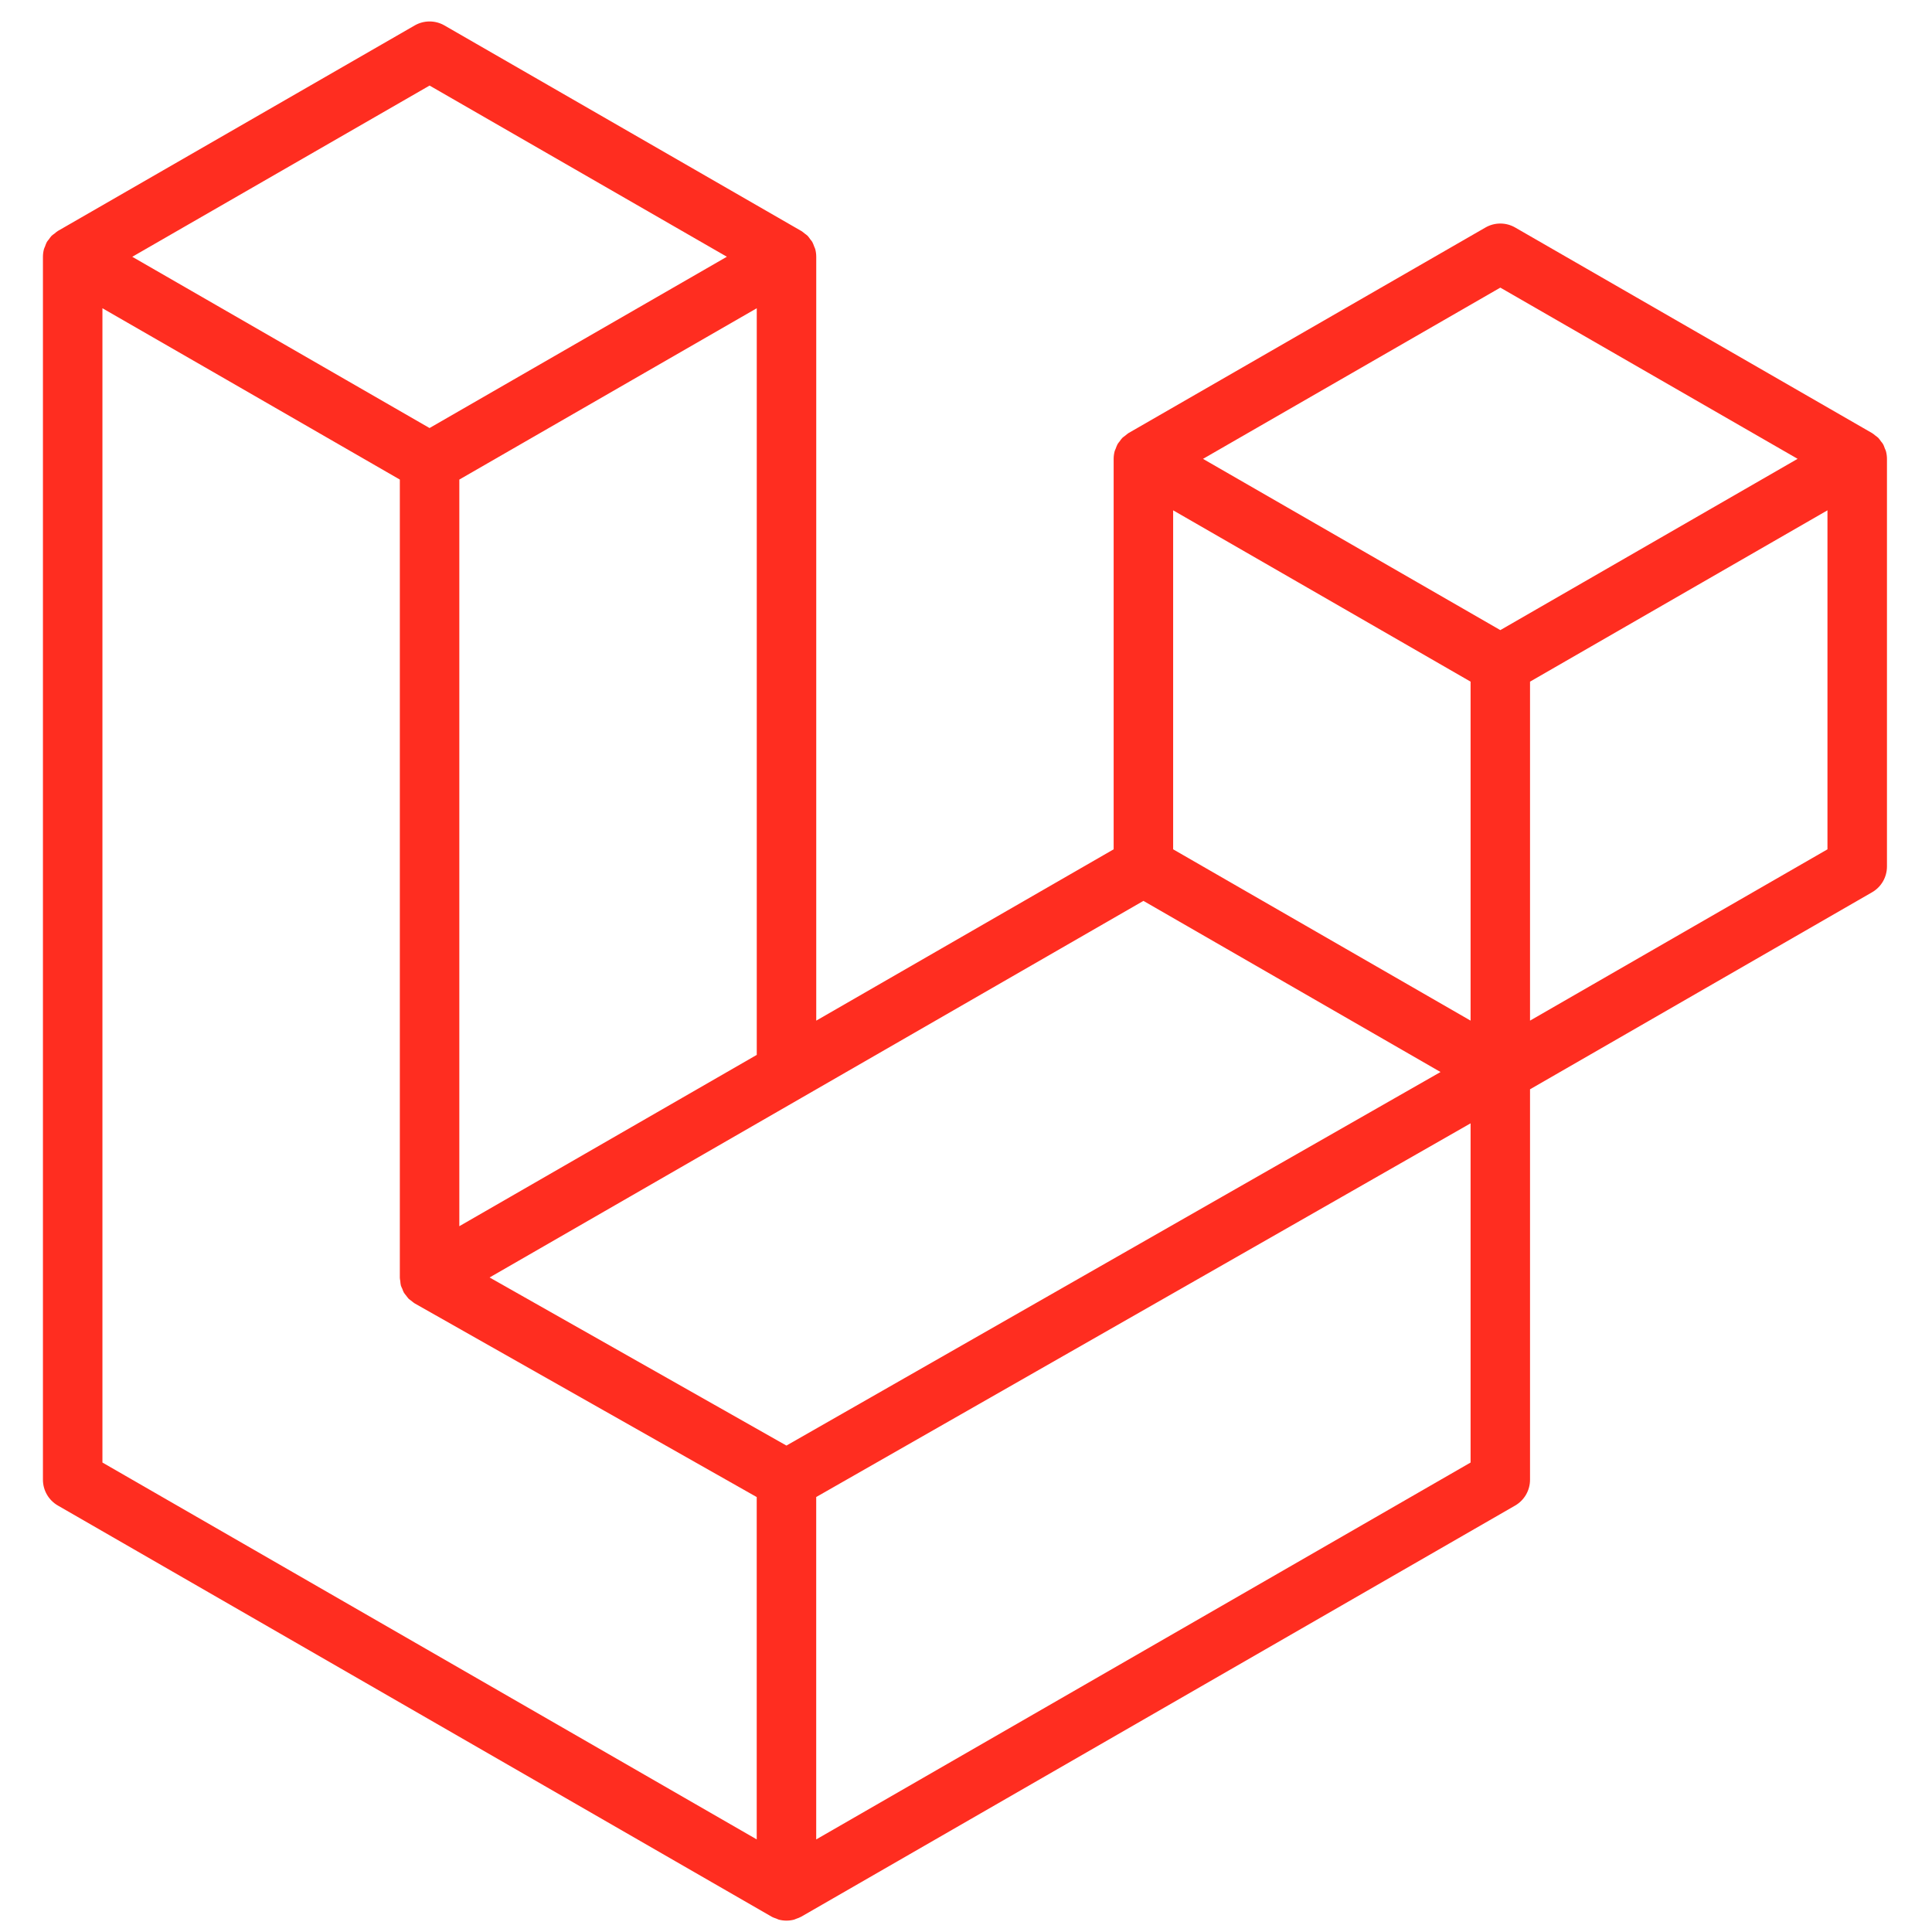
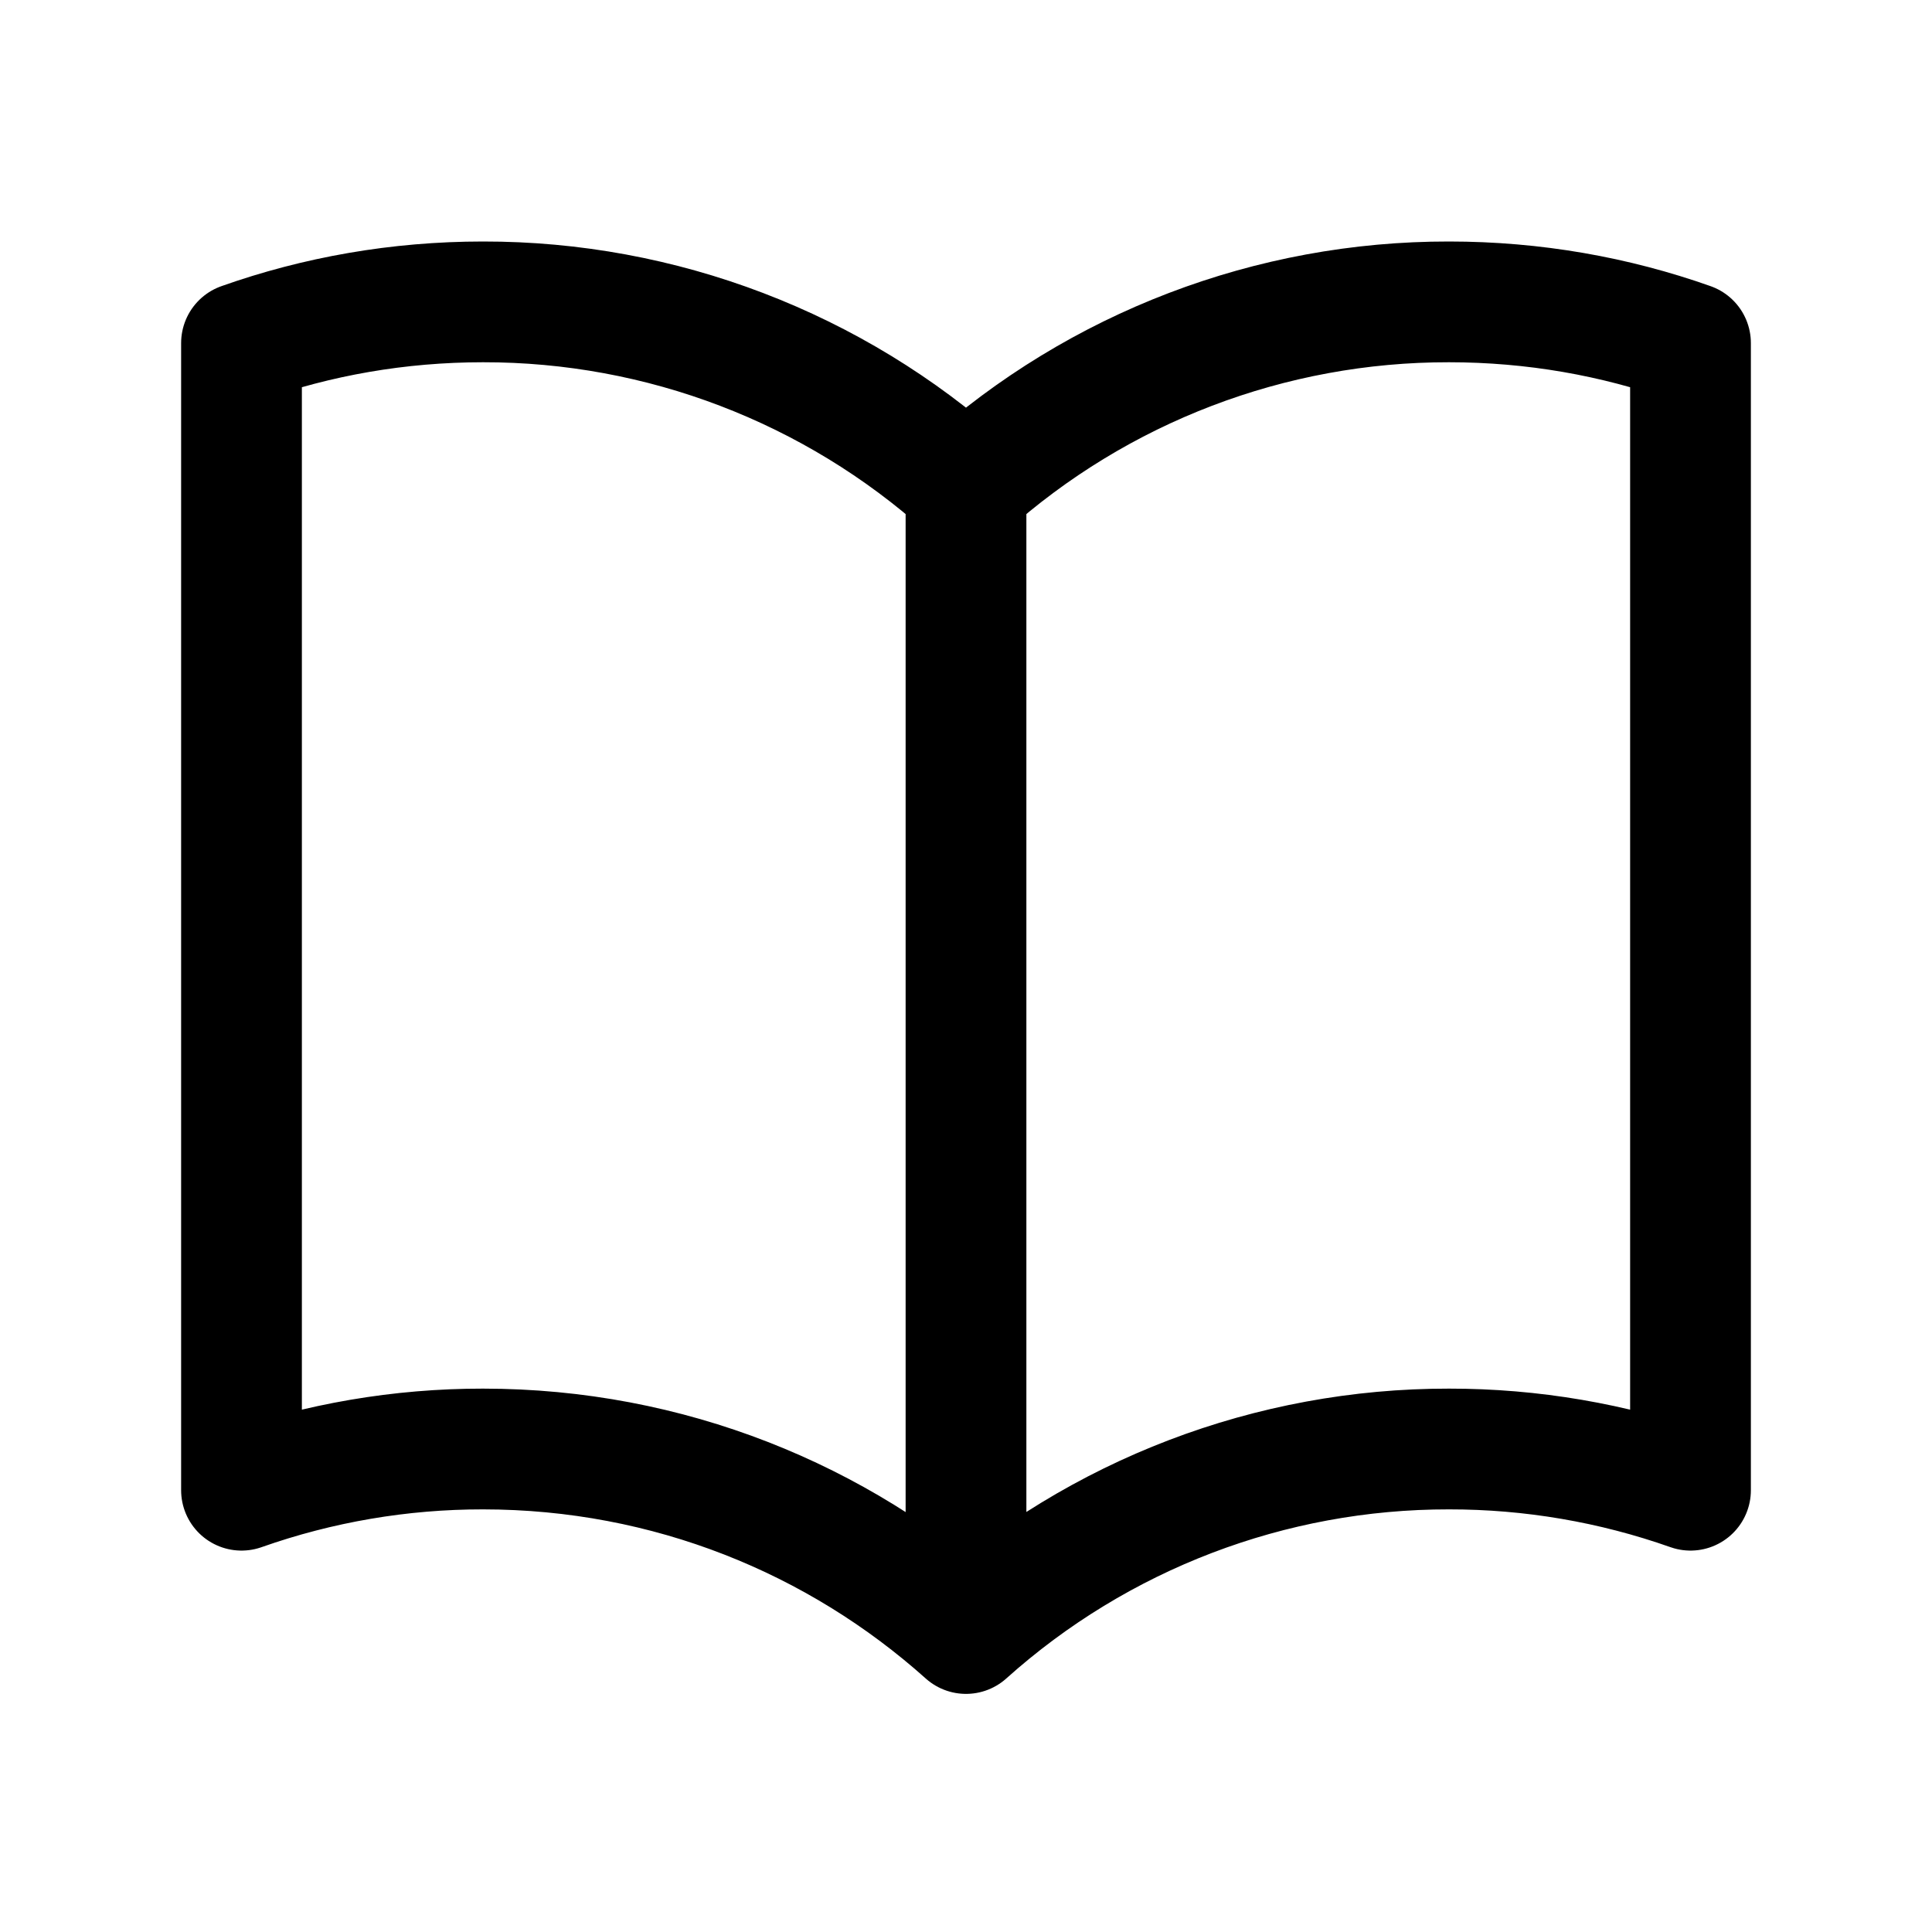
- <svg xmlns="http://www.w3.org/2000/svg" width="166" height="166" viewBox="0 0 166 166" fill="none">
-   <path fill-rule="evenodd" clip-rule="evenodd" d="M162.041 38.759C162.099 38.977 162.129 39.201 162.13 39.426V74.452C162.13 74.902 162.011 75.344 161.786 75.733C161.561 76.122 161.237 76.444 160.847 76.668L131.462 93.594V127.141C131.462 128.054 130.977 128.897 130.186 129.357L68.847 164.683C68.707 164.763 68.554 164.814 68.401 164.868C68.343 164.887 68.289 164.922 68.228 164.938C67.8 165.051 67.349 165.051 66.92 164.938C66.85 164.919 66.786 164.881 66.719 164.855C66.579 164.804 66.432 164.76 66.298 164.683L4.972 129.357C4.583 129.133 4.259 128.81 4.034 128.421C3.808 128.032 3.69 127.591 3.689 127.141L3.689 22.063C3.689 21.834 3.721 21.61 3.779 21.393C3.798 21.32 3.843 21.253 3.868 21.179C3.916 21.045 3.961 20.908 4.031 20.783C4.079 20.7 4.149 20.633 4.206 20.557C4.28 20.454 4.347 20.349 4.433 20.26C4.506 20.186 4.602 20.132 4.685 20.068C4.778 19.992 4.861 19.909 4.966 19.848L35.633 2.185C36.022 1.961 36.462 1.844 36.91 1.844C37.358 1.844 37.798 1.961 38.186 2.185L68.851 19.848H68.857C68.959 19.912 69.045 19.992 69.138 20.065C69.221 20.129 69.313 20.186 69.387 20.257C69.476 20.349 69.54 20.454 69.616 20.557C69.671 20.633 69.744 20.7 69.789 20.783C69.862 20.911 69.904 21.045 69.955 21.179C69.98 21.253 70.025 21.32 70.044 21.396C70.103 21.614 70.133 21.838 70.133 22.063V87.694L95.686 72.974V39.423C95.686 39.2 95.718 38.973 95.775 38.759C95.798 38.683 95.839 38.615 95.865 38.542C95.916 38.408 95.96 38.271 96.031 38.146C96.079 38.063 96.149 37.996 96.203 37.92C96.279 37.818 96.343 37.712 96.433 37.623C96.506 37.549 96.599 37.495 96.681 37.431C96.777 37.355 96.86 37.272 96.962 37.211L127.633 19.548C128.021 19.324 128.461 19.206 128.91 19.206C129.358 19.206 129.798 19.324 130.186 19.548L160.85 37.211C160.959 37.275 161.042 37.355 161.137 37.428C161.217 37.492 161.31 37.549 161.383 37.62C161.473 37.712 161.536 37.818 161.613 37.92C161.67 37.996 161.741 38.063 161.785 38.146C161.859 38.271 161.9 38.408 161.951 38.542C161.98 38.615 162.021 38.683 162.041 38.759ZM157.018 72.974V43.848L146.287 50.028L131.462 58.568V87.694L157.021 72.974H157.018ZM126.354 125.663V96.518L111.771 104.85L70.13 128.626V158.046L126.354 125.663ZM8.801 26.485V125.663L65.018 158.043V128.629L35.649 112L35.64 111.994L35.627 111.988C35.528 111.93 35.445 111.847 35.353 111.777C35.273 111.713 35.18 111.662 35.11 111.592L35.104 111.582C35.021 111.502 34.963 111.403 34.893 111.314C34.829 111.228 34.753 111.154 34.702 111.065L34.699 111.055C34.641 110.96 34.606 110.845 34.565 110.736C34.523 110.64 34.469 110.551 34.443 110.449C34.411 110.328 34.405 110.197 34.392 110.072C34.379 109.976 34.354 109.881 34.354 109.785V109.778V41.205L19.532 32.662L8.801 26.485ZM36.913 7.35L11.364 22.063L36.907 36.777L62.453 22.06L36.907 7.35H36.913ZM50.2 99.174L65.022 90.637V26.485L54.291 32.665L39.466 41.205V105.357L50.2 99.174ZM128.91 24.713L103.363 39.426L128.91 54.14L154.453 39.423L128.91 24.713ZM126.354 58.568L111.529 50.028L100.798 43.848V72.974L115.619 81.511L126.354 87.694V58.568ZM67.571 124.205L105.042 102.803L123.772 92.109L98.245 77.405L68.854 94.334L42.066 109.762L67.571 124.205Z" fill="#FF2D20" />
+ <svg xmlns="http://www.w3.org/2000/svg" fill="none" viewBox="0 0 24 24" stroke-width="1.5" stroke="currentColor" class="size-6" width="24" height="24">
+   <path stroke-linecap="round" stroke-linejoin="round" d="M12 6.042A8.967 8.967 0 0 0 6 3.75c-1.052 0-2.062.18-3 .512v14.25A8.987 8.987 0 0 1 6 18c2.305 0 4.408.867 6 2.292m0-14.25a8.966 8.966 0 0 1 6-2.292c1.052 0 2.062.18 3 .512v14.25A8.987 8.987 0 0 0 18 18a8.967 8.967 0 0 0-6 2.292m0-14.25v14.25" />
</svg>
